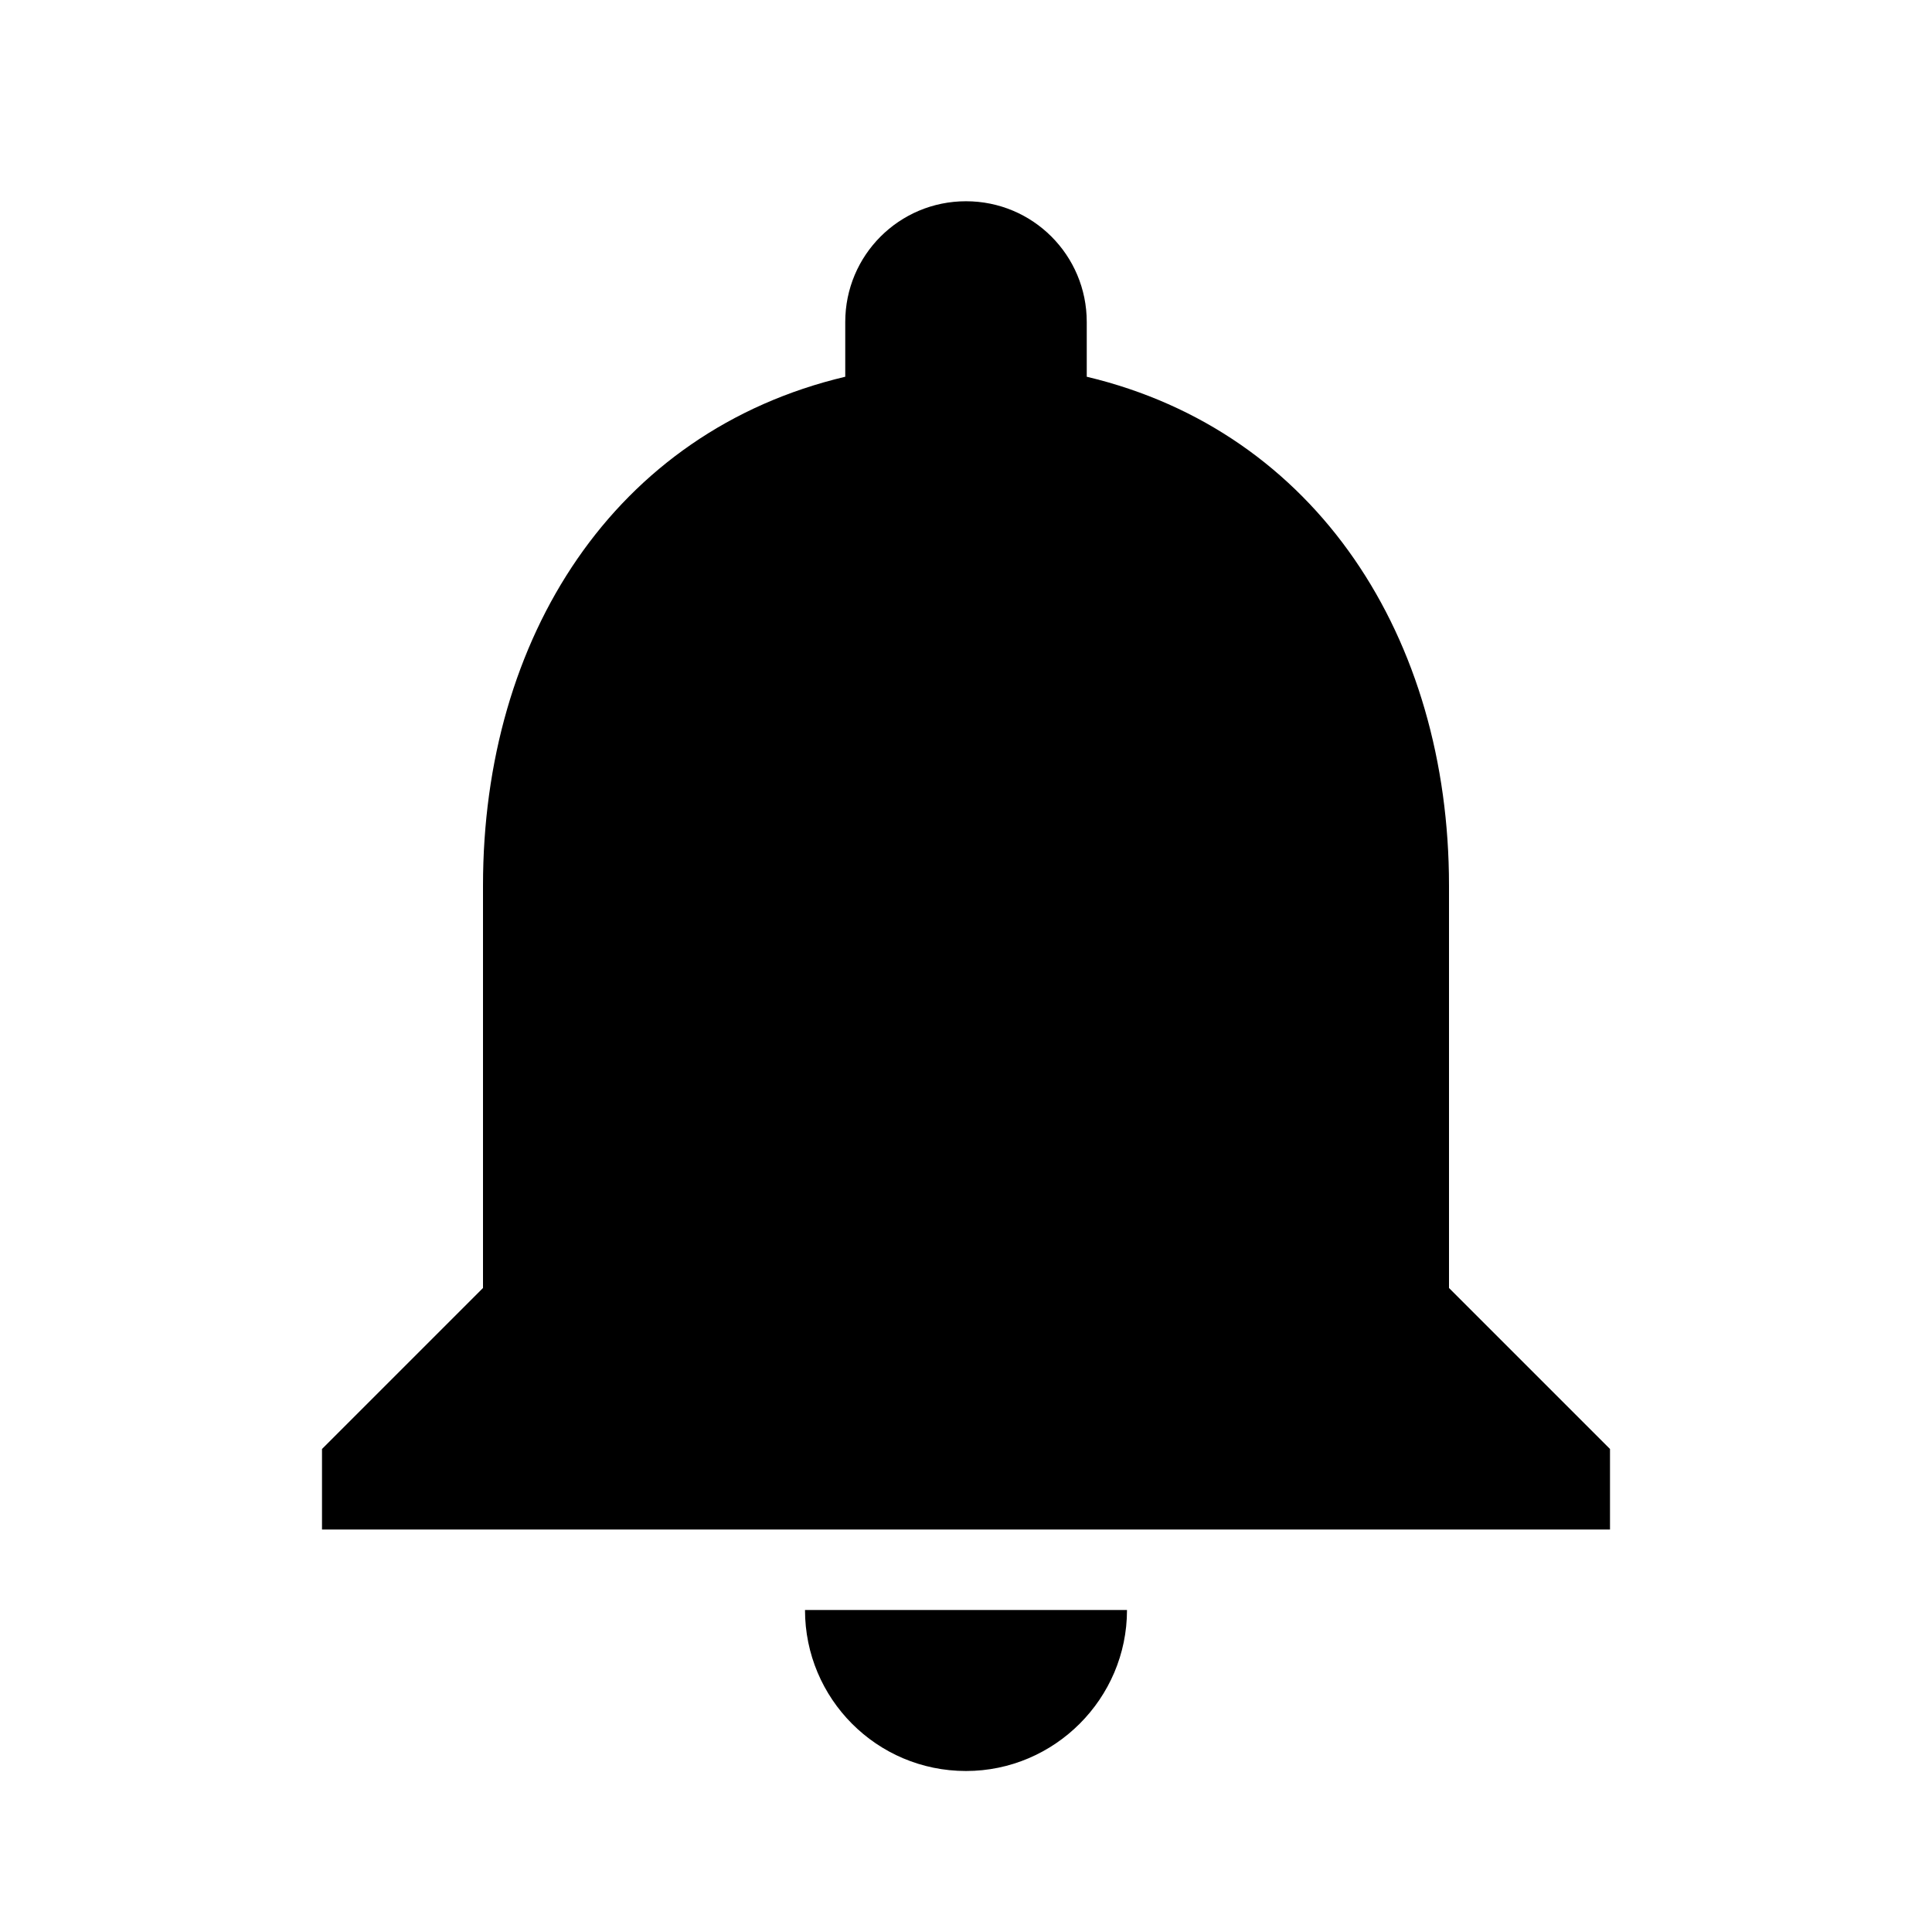
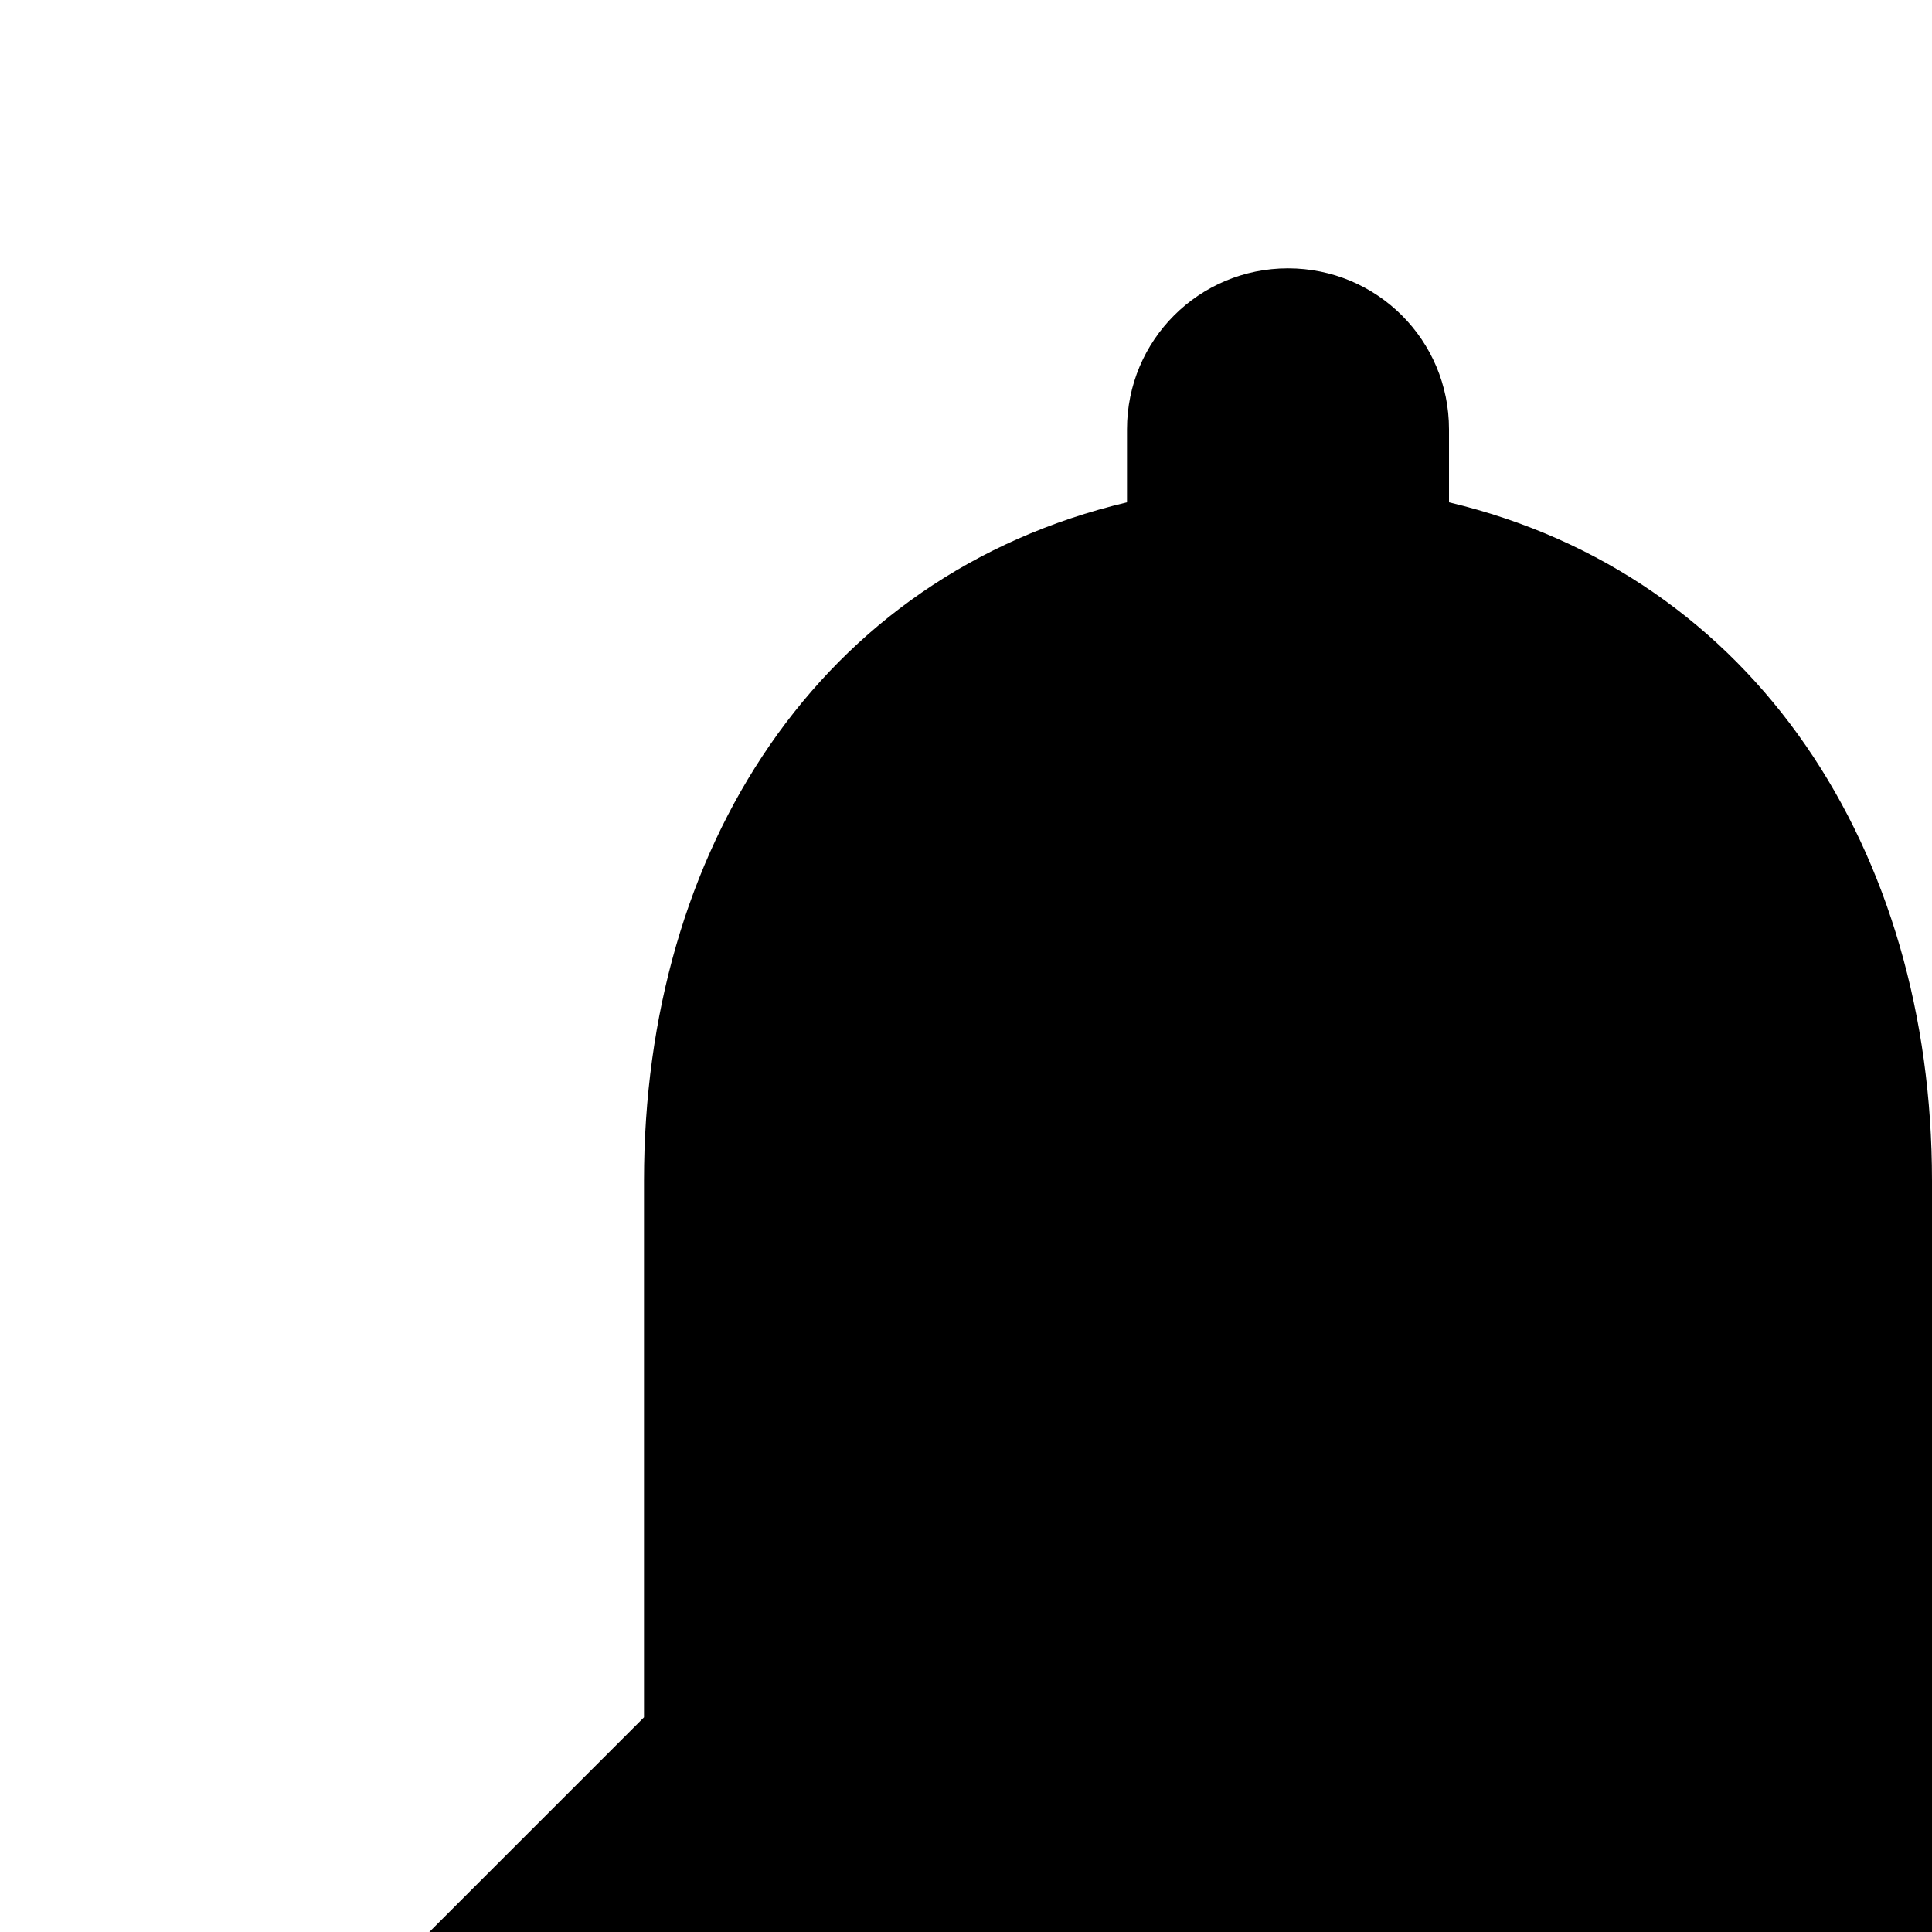
- <svg xmlns="http://www.w3.org/2000/svg" height="24px" viewBox="0 0 24 24" width="24px" fill="#000000">
+ <svg xmlns="http://www.w3.org/2000/svg" width="1.5em" height="1.5em" fill="currentColor">
  <path d="M12 22c1.1 0 2-.9 2-2h-4c0 1.1.89 2 2 2zm6-6v-5c0-3.07-1.64-5.64-4.5-6.32V4c0-.83-.67-1.5-1.5-1.5s-1.5.67-1.5 1.5v.68C7.63 5.36 6 7.92 6 11v5l-2 2v1h16v-1l-2-2z" />
</svg>
